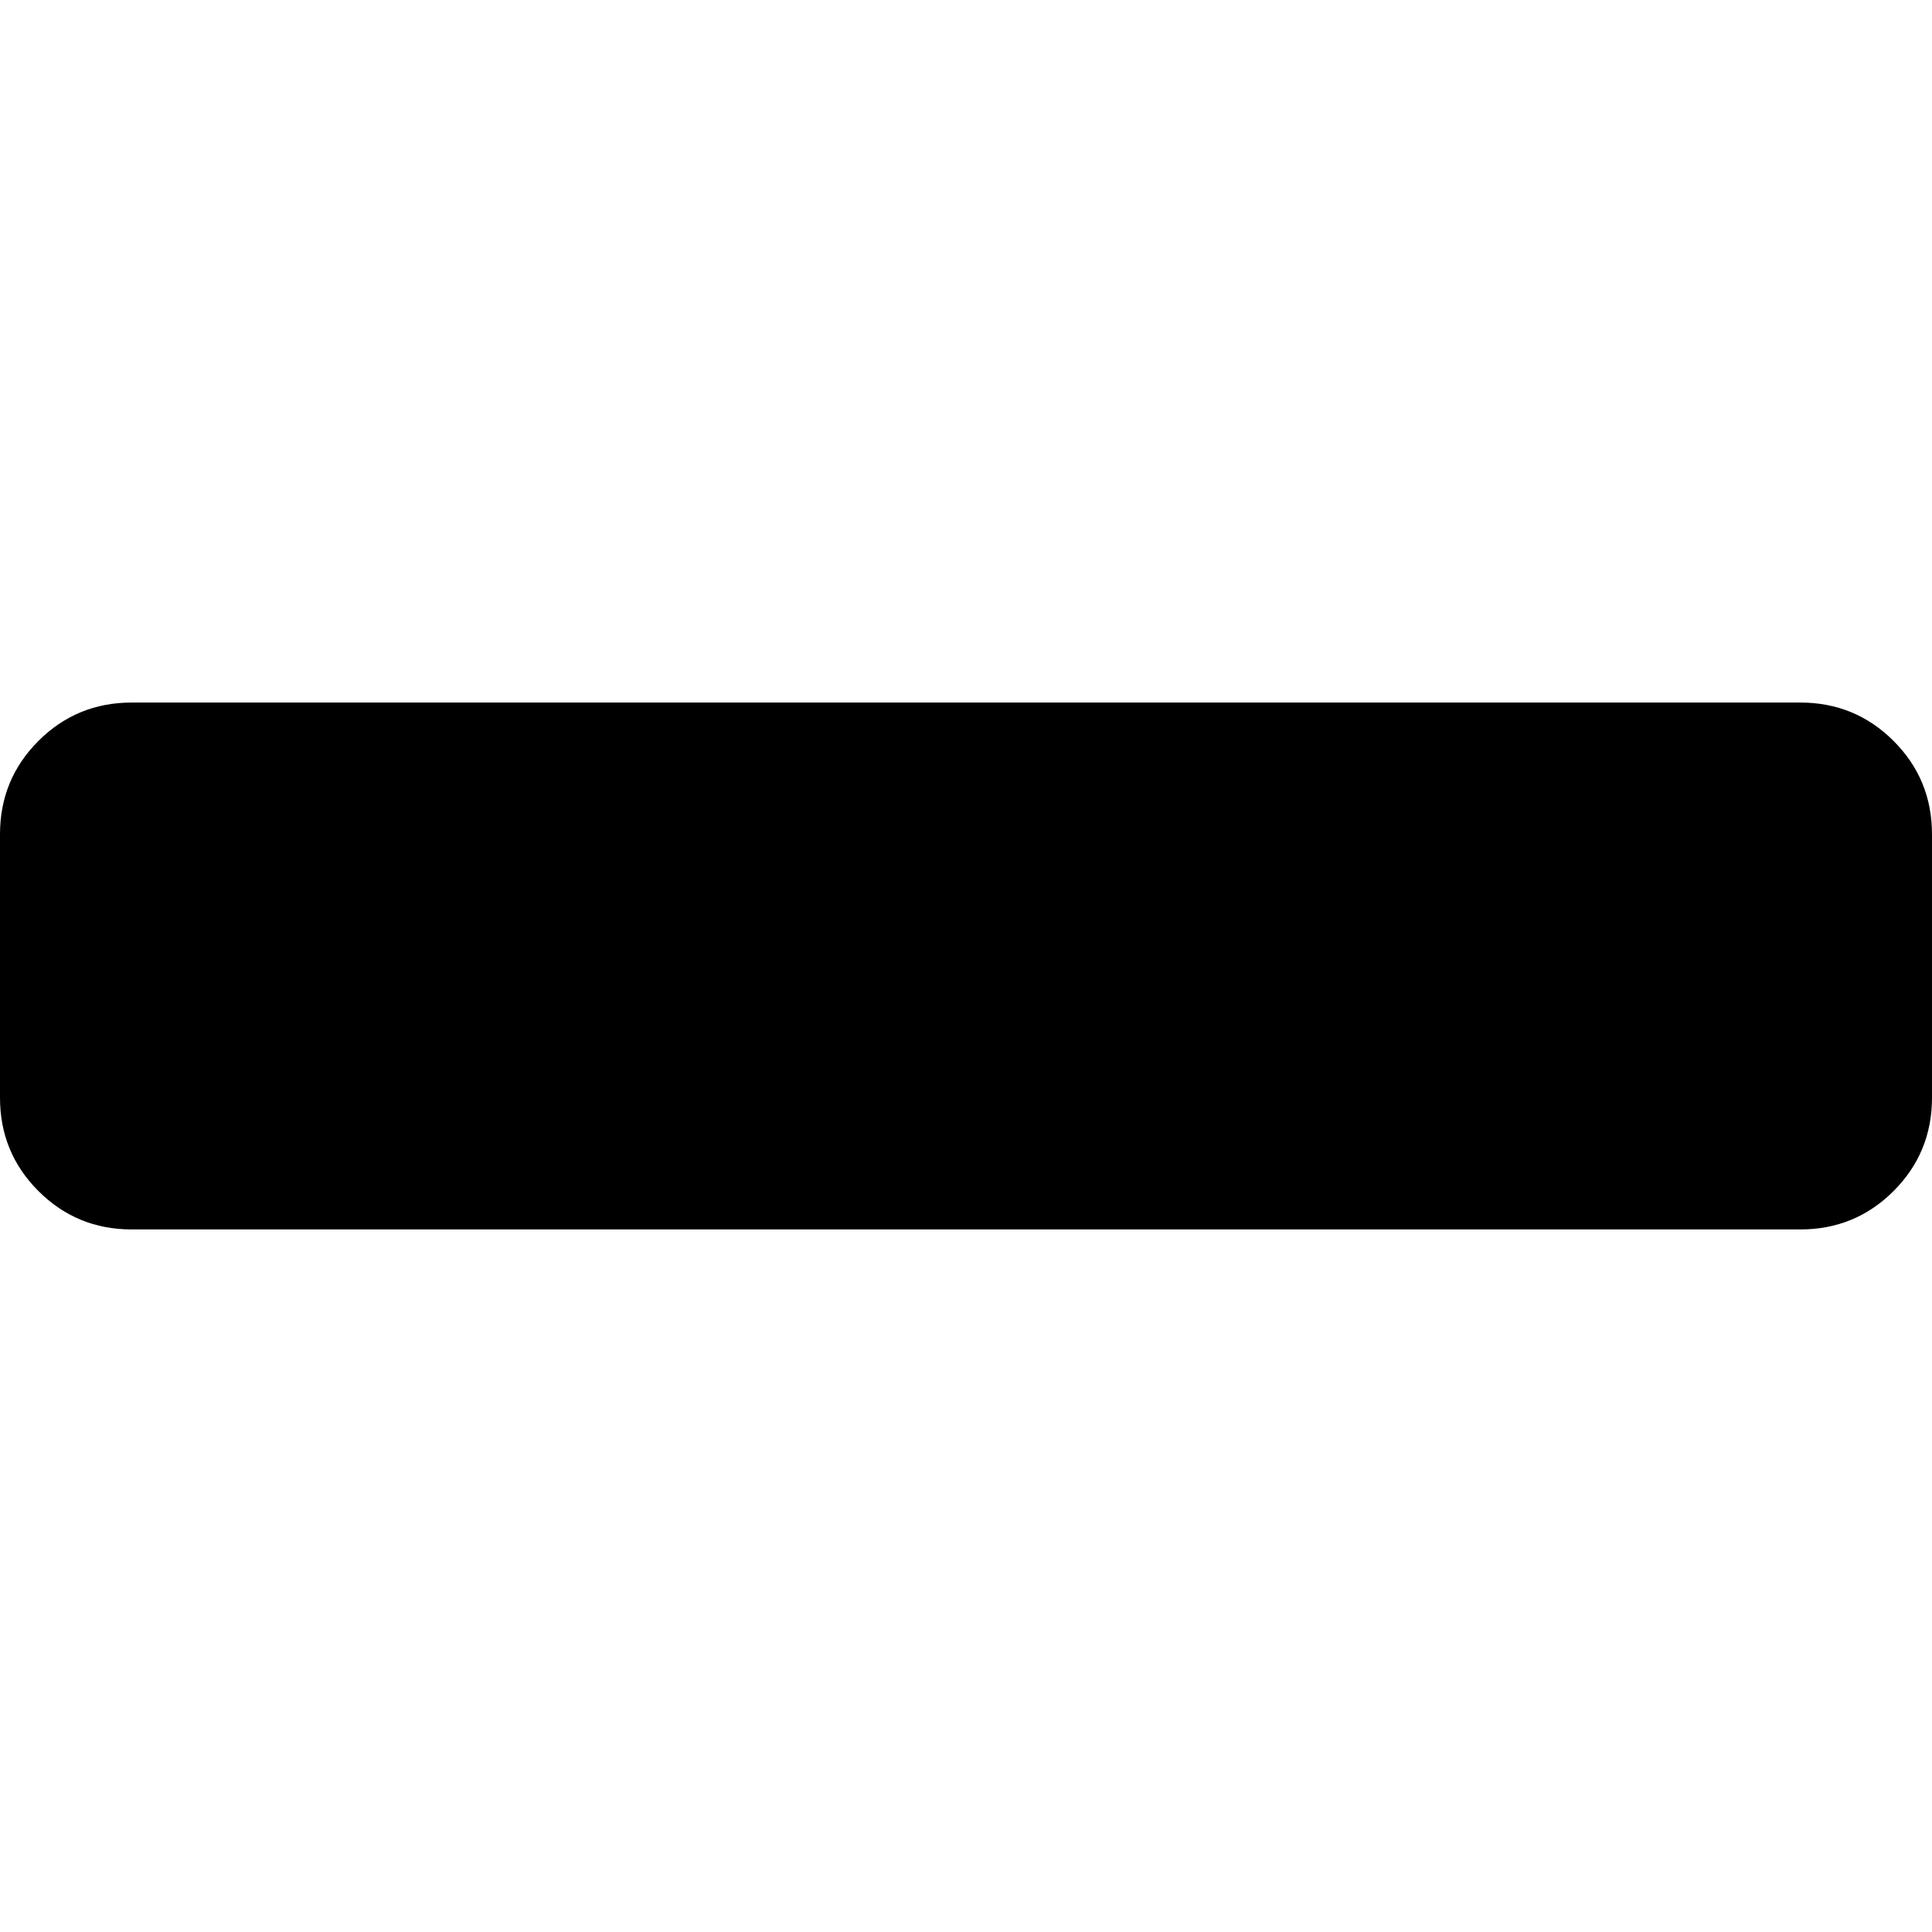
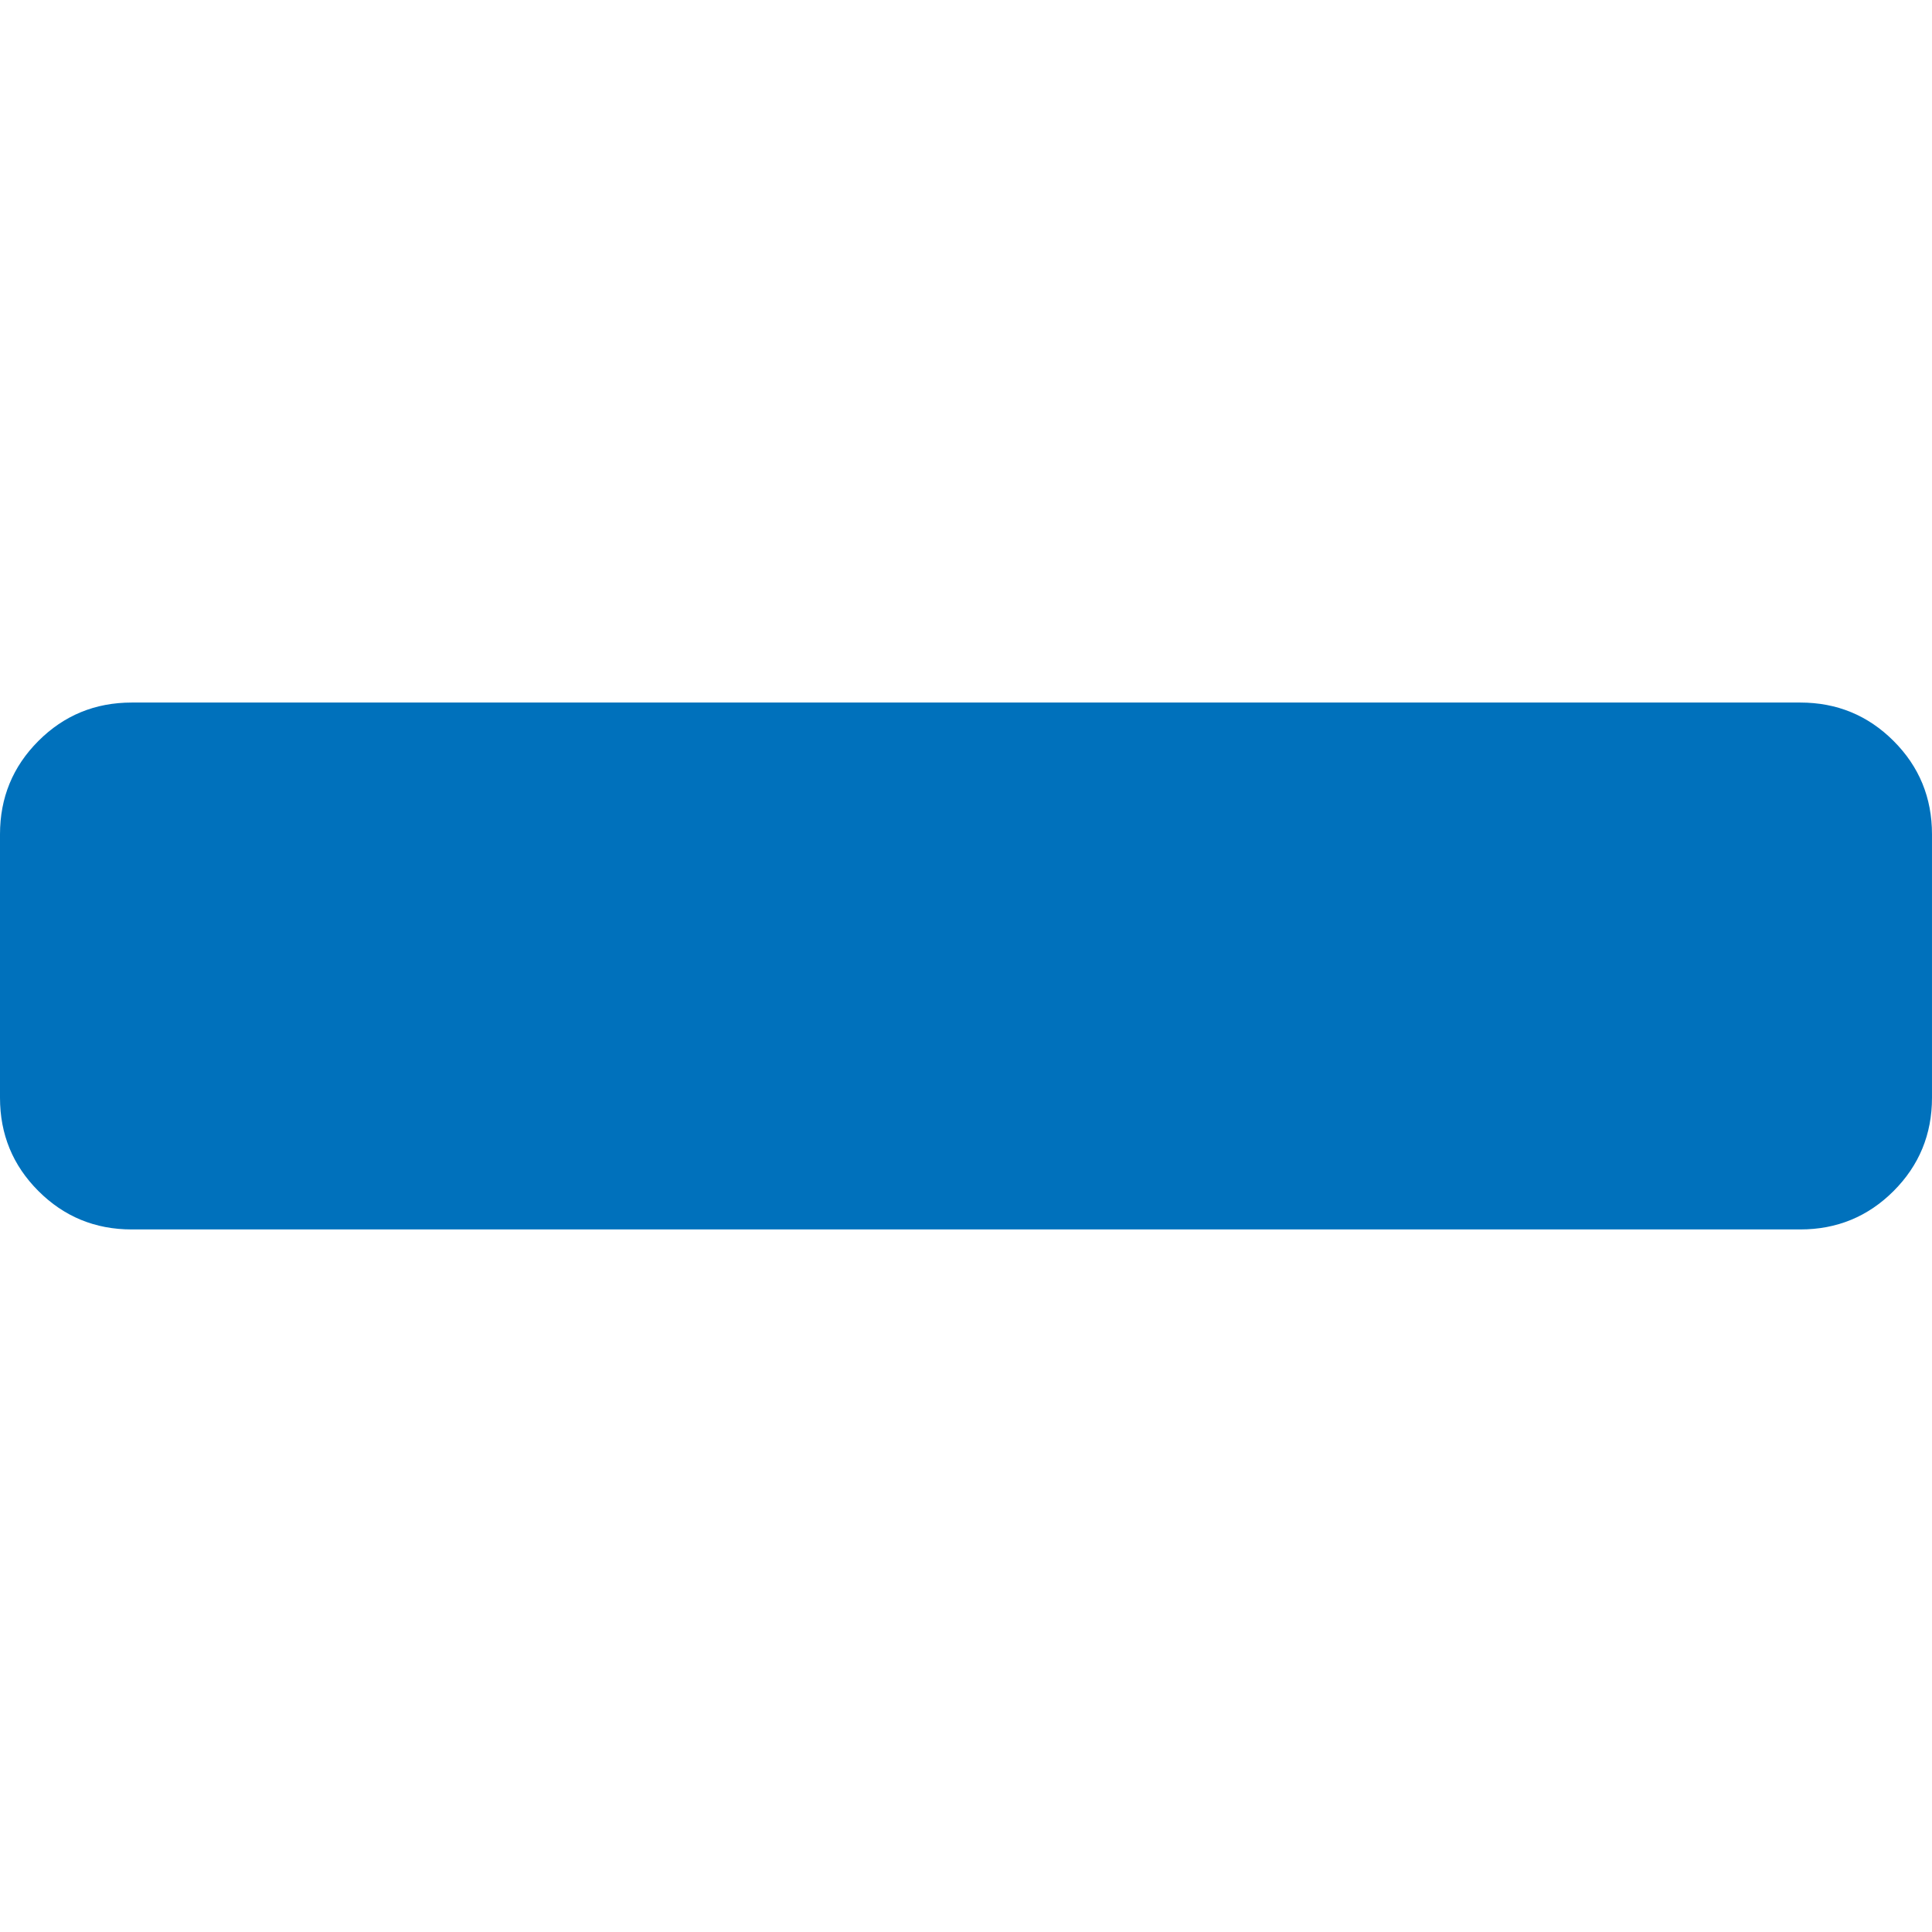
- <svg xmlns="http://www.w3.org/2000/svg" width="401.991" height="401.991" viewBox="0 0 401.991 401.991">
+ <svg xmlns="http://www.w3.org/2000/svg" fill="#0071bc" width="401.991" height="401.991" viewBox="0 0 401.991 401.991">
  <path d="M394 154.174c-5.33-5.33-11.806-7.995-19.417-7.995H27.406c-7.61 0-14.084 2.66-19.414 7.99C2.662 159.5 0 165.97 0 173.586v54.82c0 7.617 2.662 14.086 7.992 19.41 5.33 5.332 11.803 7.994 19.414 7.994h347.176c7.61 0 14.086-2.66 19.417-7.993 5.32-5.324 7.99-11.793 7.99-19.41v-54.82c0-7.615-2.66-14.087-7.99-19.413z" />
</svg>
